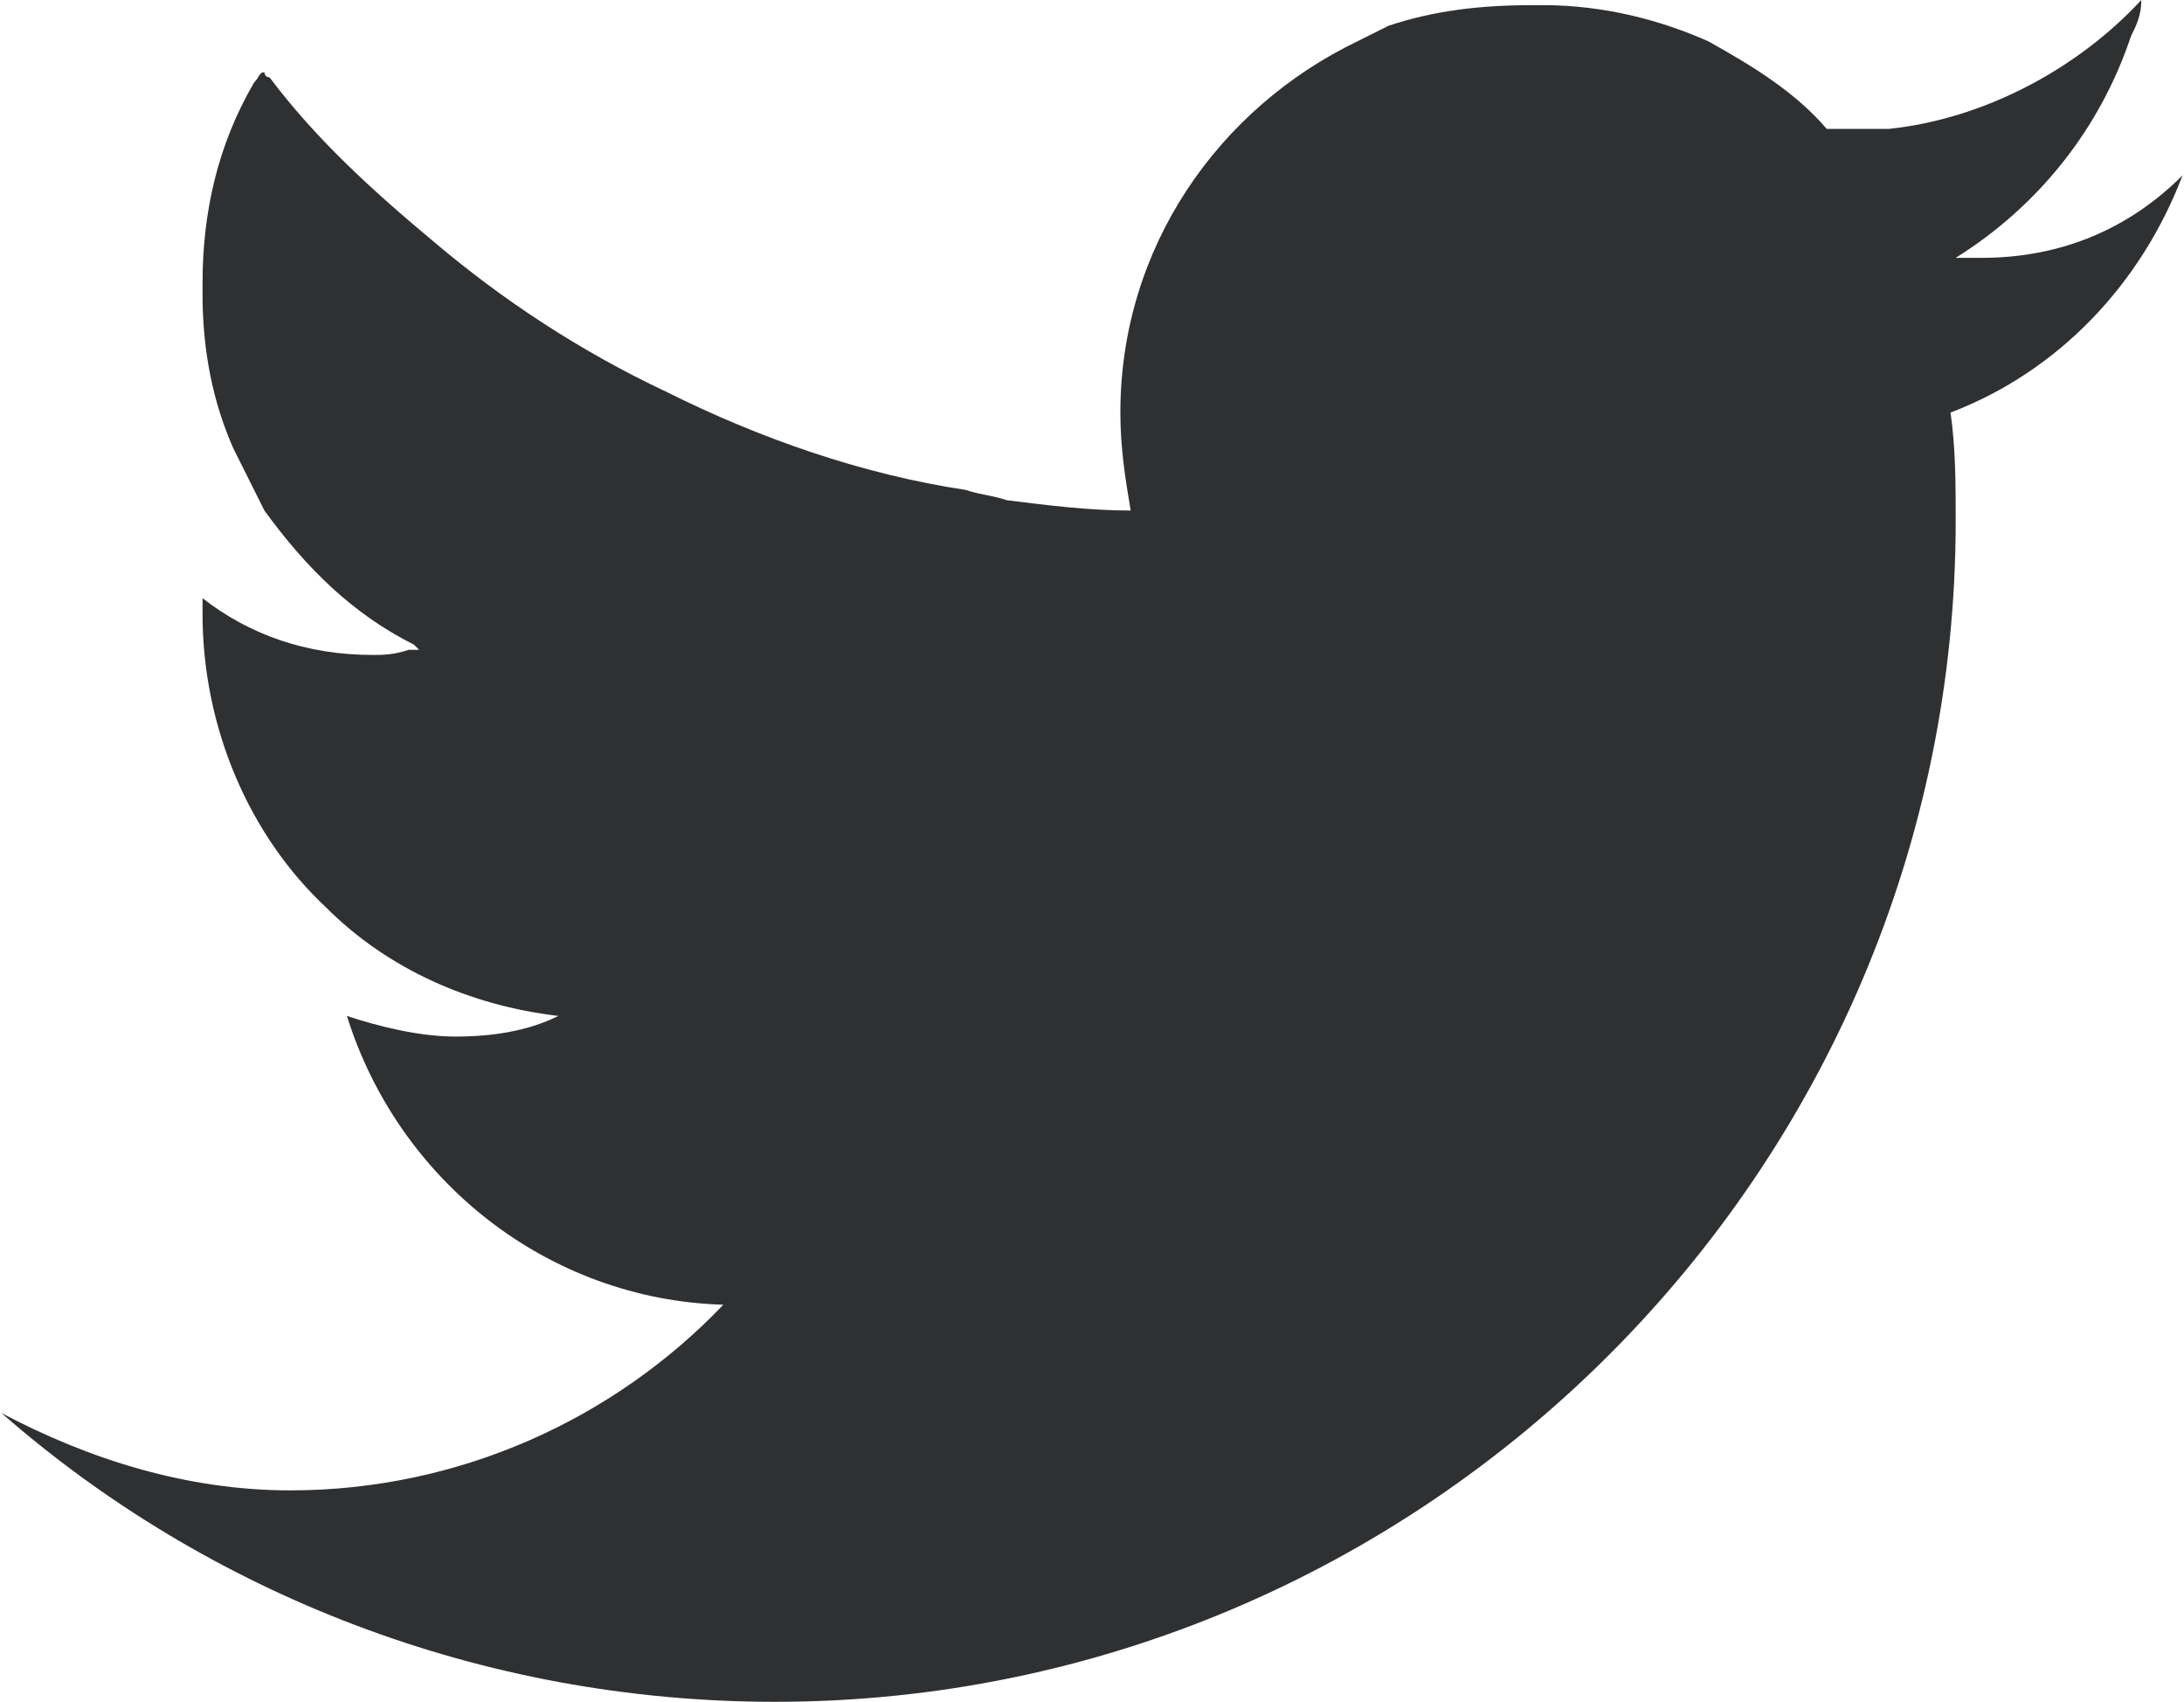
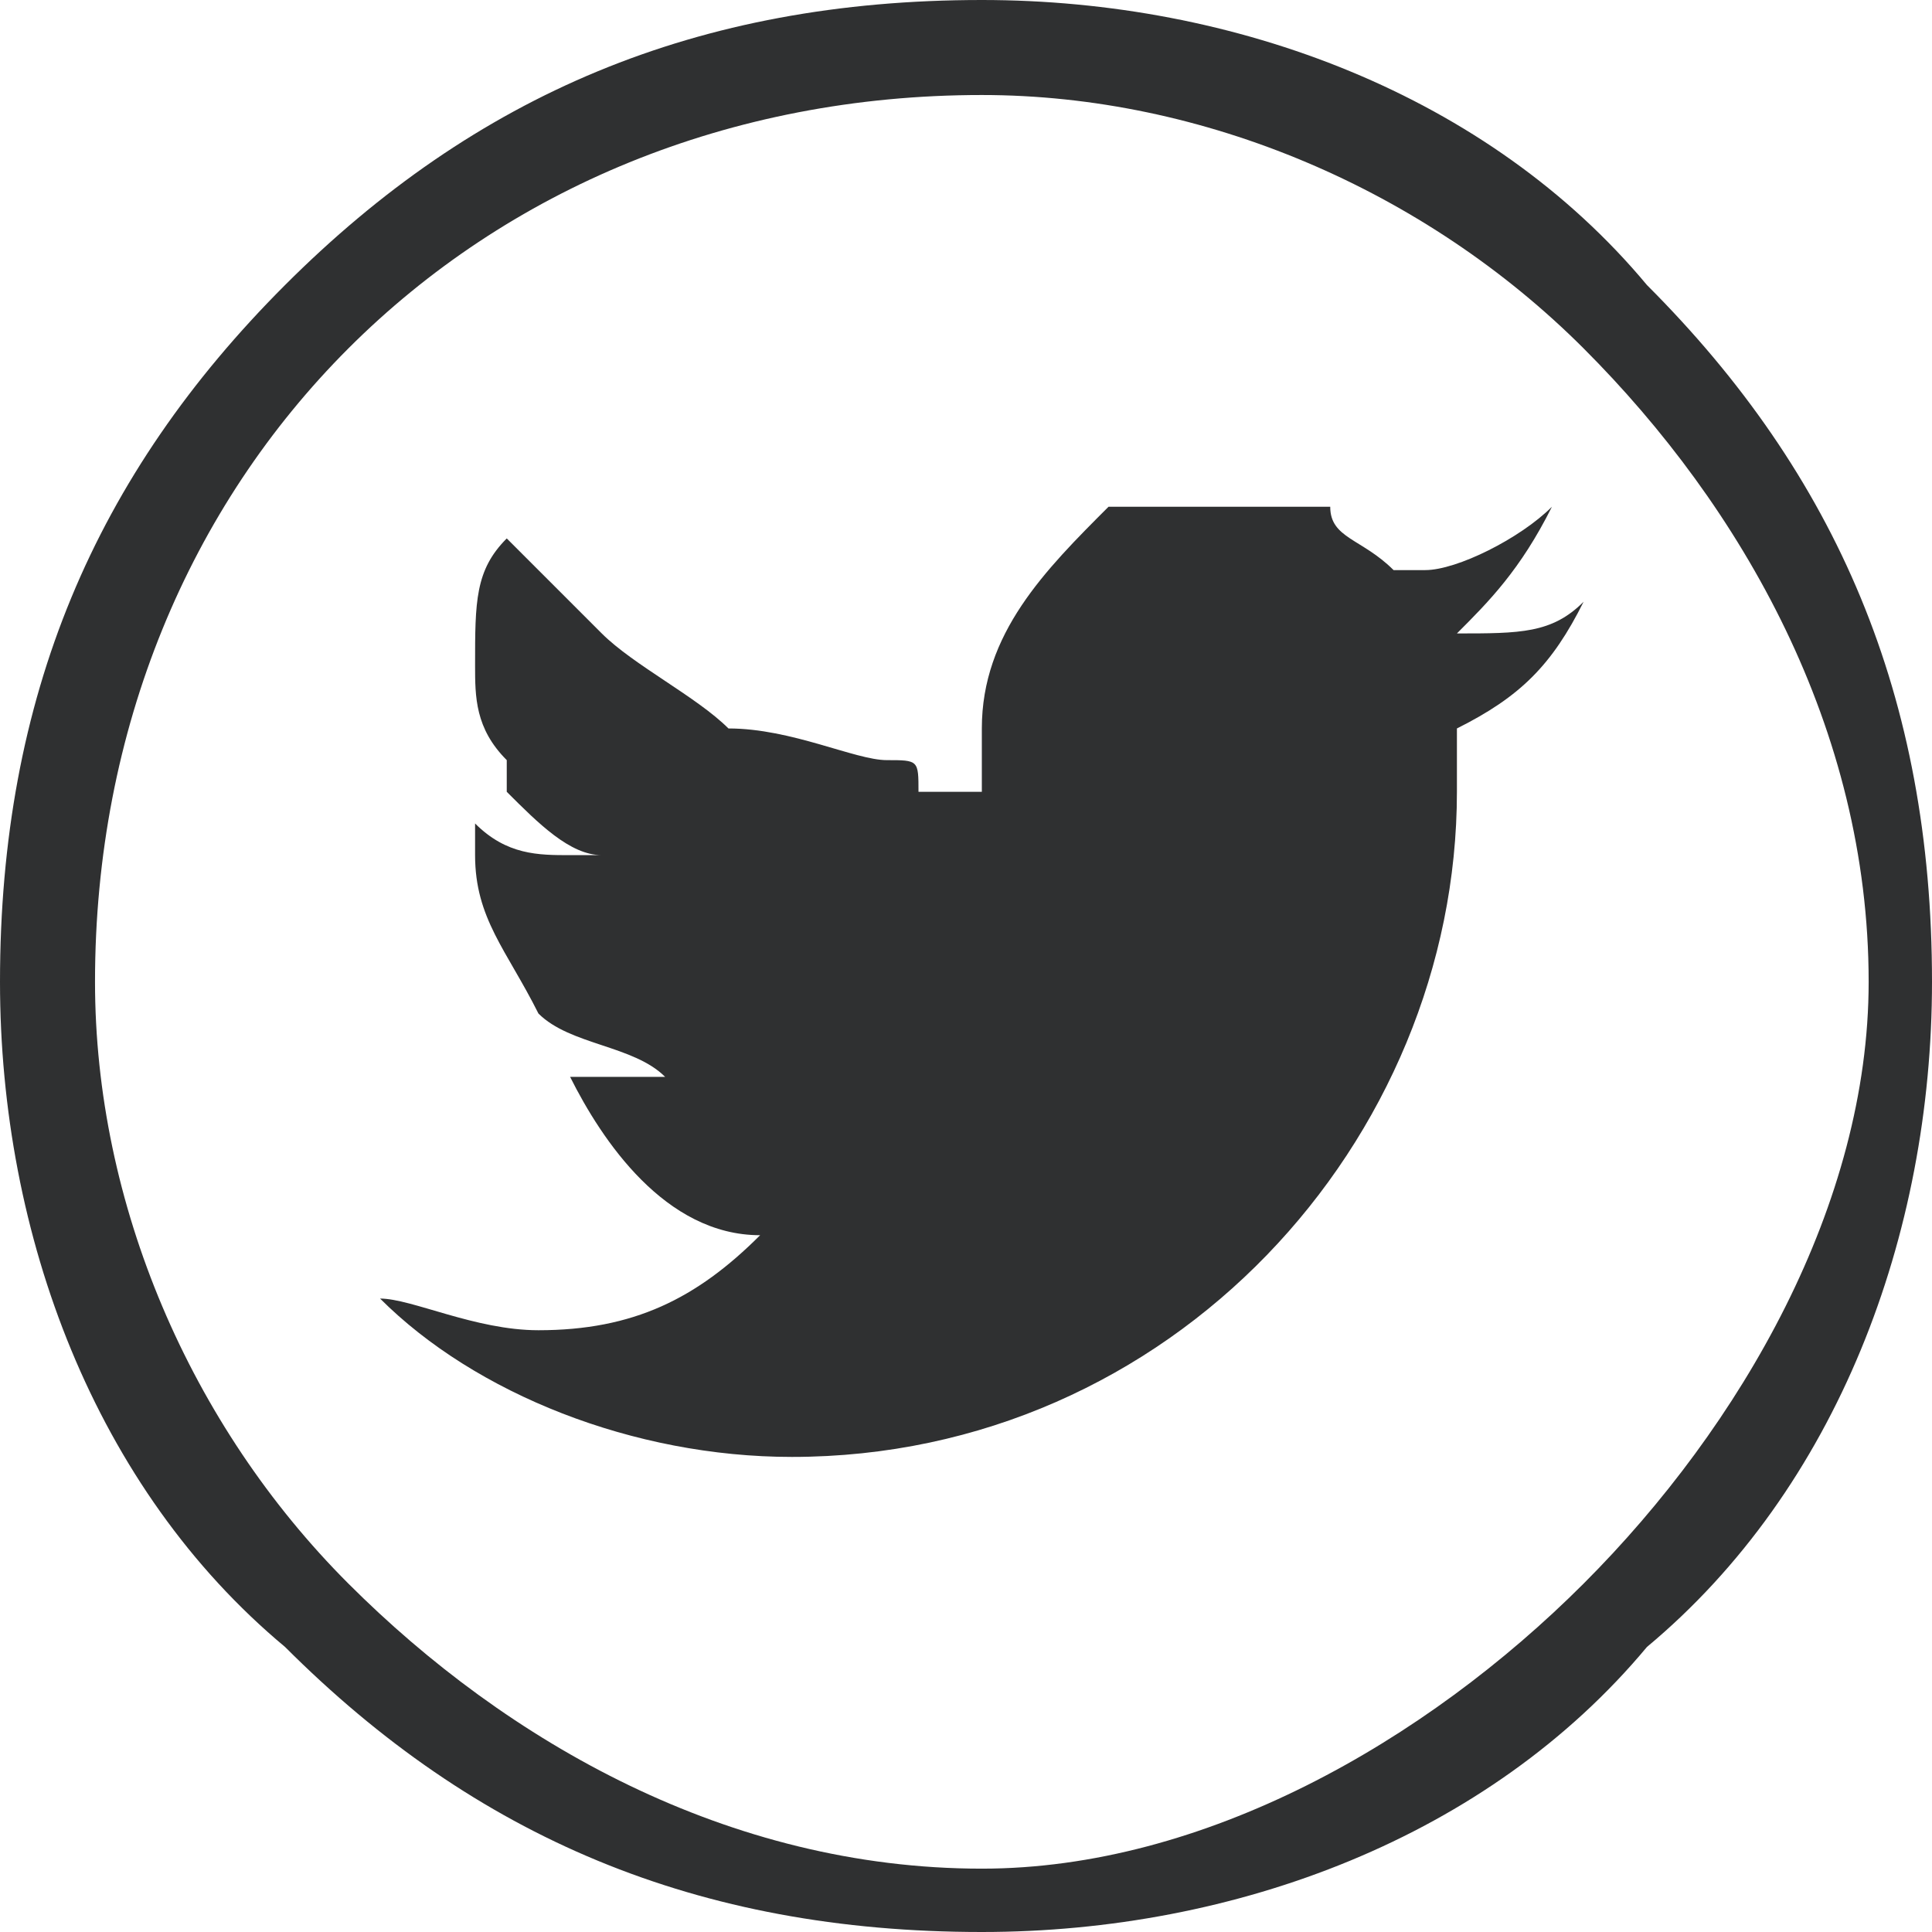
- <svg xmlns="http://www.w3.org/2000/svg" xml:space="preserve" width="4.233mm" height="3.298mm" version="1.1" style="shape-rendering:geometricPrecision; text-rendering:geometricPrecision; image-rendering:optimizeQuality; fill-rule:evenodd; clip-rule:evenodd" viewBox="0 0 423 330">
+ <svg xmlns="http://www.w3.org/2000/svg" xml:space="preserve" width="4.433mm" height="4.433mm" version="1.1" style="shape-rendering:geometricPrecision; text-rendering:geometricPrecision; image-rendering:optimizeQuality; fill-rule:evenodd; clip-rule:evenodd" viewBox="0 0 61 61">
  <defs>
    <style type="text/css">
   
    .fil0 {fill:#2F3031;fill-rule:nonzero}
   
  </style>
  </defs>
  <g id="Capa_x0020_1">
-     <path class="fil0" d="M423 34c-10,10 -23,16 -39,16 -2,0 -4,0 -5,0 16,-10 28,-25 34,-43l0 0c1,-2 2,-4 2,-7 -12,13 -30,23 -49,25 -3,0 -6,0 -9,0 -1,0 -2,0 -3,0 -6,-7 -14,-12 -23,-17 -9,-4 -20,-7 -32,-7 -1,0 -1,0 -2,0 -10,0 -19,1 -28,4 -2,1 -4,2 -6,3 -27,13 -46,40 -46,72 0,7 1,13 2,19 -8,0 -16,-1 -24,-2 -3,-1 -5,-1 -8,-2 -20,-3 -40,-10 -58,-19 -17,-8 -32,-18 -45,-29 -12,-10 -23,-20 -32,-32 -1,0 -1,-1 -1,-1 -1,0 -1,1 -2,2 -7,12 -10,25 -10,39 0,1 0,1 0,2 0,11 2,21 6,30 2,4 4,8 6,12 8,11 17,20 29,26 0,0 1,1 1,1 -1,0 -1,0 -2,0 -3,1 -5,1 -7,1 -13,0 -24,-4 -33,-11 0,1 0,2 0,3 0,22 9,43 24,57 12,12 28,19 45,21 -6,3 -13,4 -20,4 -7,0 -15,-2 -21,-4 10,32 39,55 73,56 -21,22 -51,36 -84,36 -20,0 -39,-6 -56,-15 40,35 93,56 150,56 126,0 229,-103 229,-229 0,-7 0,-14 -1,-21 21,-8 37,-25 45,-46z" />
+     <path class="fil0" d="M50 19c-1,1 -2,1 -4,1 0,0 0,0 0,0 1,-1 2,-2 3,-4l0 0c0,0 0,0 0,0 -1,1 -3,2 -4,2 -1,0 -1,0 -1,0 0,0 0,0 0,0 -1,-1 -2,-1 -2,-2 -1,0 -2,0 -3,0 0,0 0,0 -1,0 0,0 -1,0 -2,0 0,0 0,0 -1,0 -2,2 -4,4 -4,7 0,1 0,1 0,2 0,0 -1,0 -2,0 0,-1 0,-1 -1,-1 -1,0 -3,-1 -5,-1 -1,-1 -3,-2 -4,-3 -1,-1 -2,-2 -3,-3 0,0 0,0 0,0 0,0 0,0 0,0 -1,1 -1,2 -1,4 0,0 0,0 0,0 0,1 0,2 1,3 0,0 0,0 0,1 1,1 2,2 3,2 0,0 0,0 0,0 0,0 0,0 0,0 -1,0 -1,0 -1,0 -1,0 -2,0 -3,-1 0,0 0,0 0,1 0,2 1,3 2,5 1,1 3,1 4,2 0,0 -1,0 -1,0 -1,0 -2,0 -2,0 1,2 3,5 6,5 -2,2 -4,3 -7,3 -2,0 -4,-1 -5,-1 3,3 8,5 13,5 12,0 21,-10 21,-21 0,-1 0,-1 0,-2 2,-1 3,-2 4,-4l0 0zm-19 -19c8,0 16,3 21,9 6,6 9,13 9,22 0,8 -3,16 -9,21 -5,6 -13,9 -21,9 -9,0 -16,-3 -22,-9 -6,-5 -9,-13 -9,-21 0,-9 3,-16 9,-22 6,-6 13,-9 22,-9zm19 11c-5,-5 -12,-8 -19,-8 -8,0 -15,3 -20,8 -5,5 -8,12 -8,20 0,7 3,14 8,19 5,5 12,9 20,9 7,0 14,-4 19,-9 5,-5 9,-12 9,-19 0,-8 -4,-15 -9,-20z" />
  </g>
</svg>
